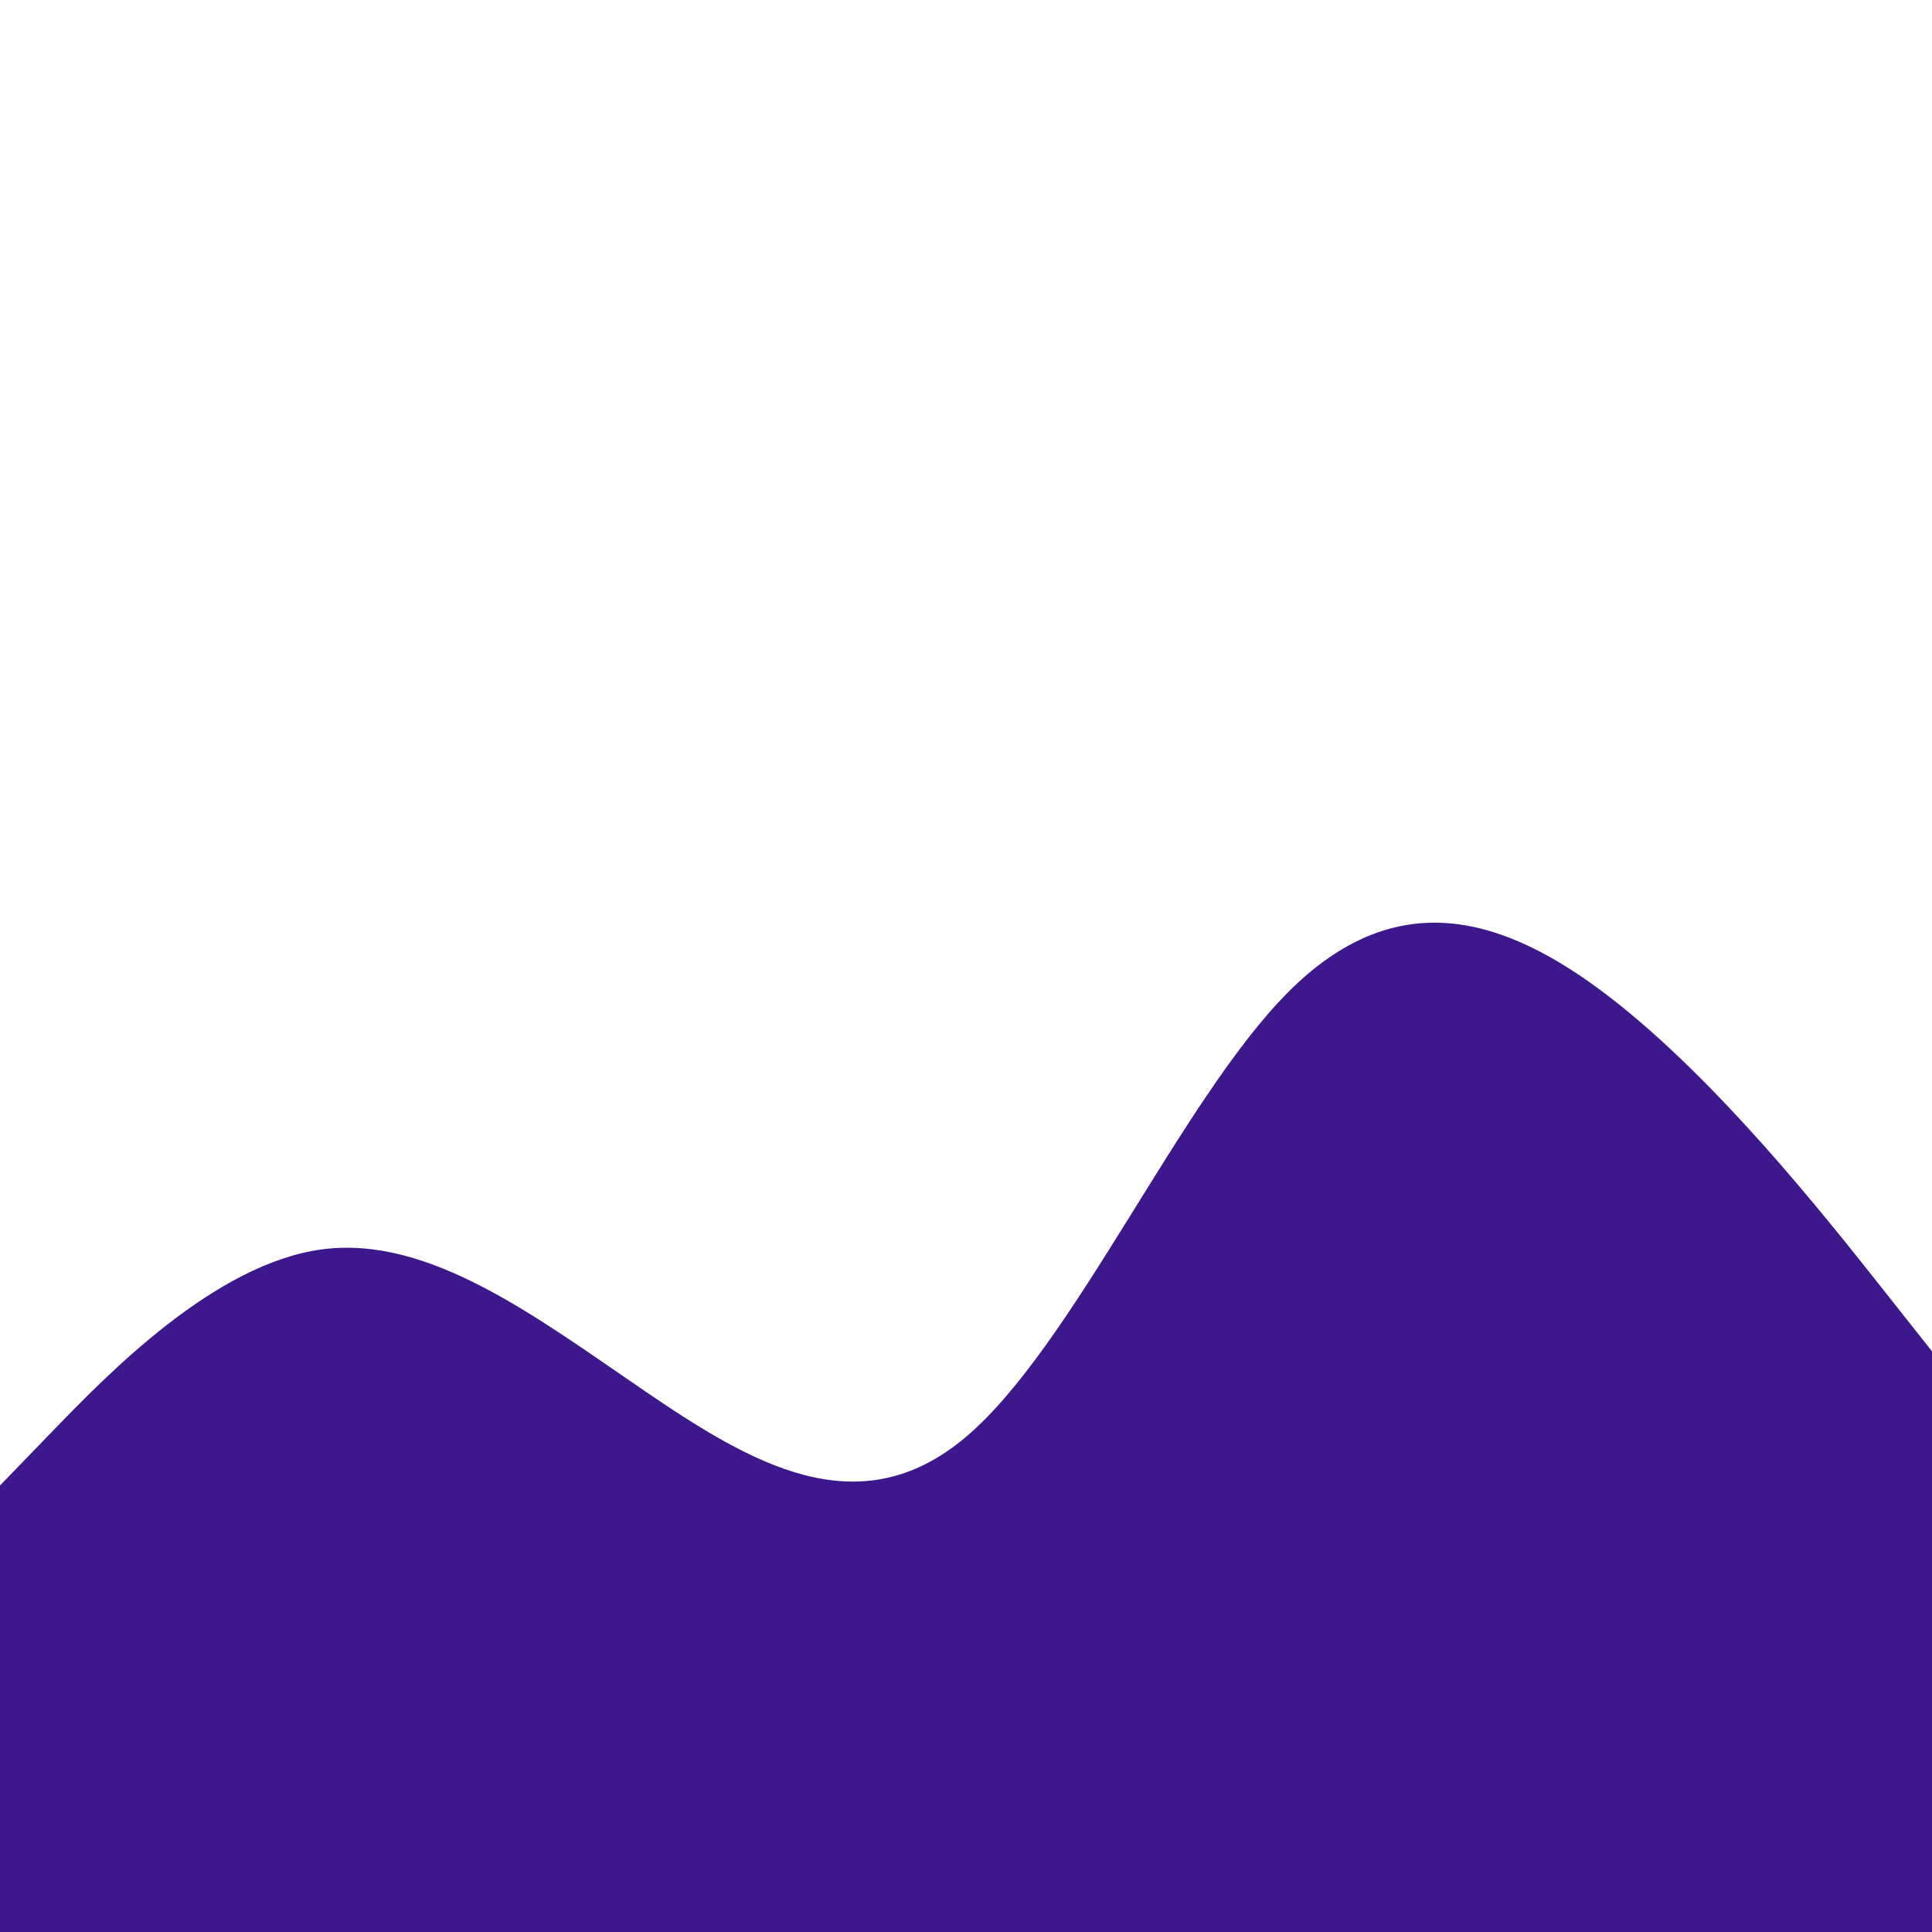
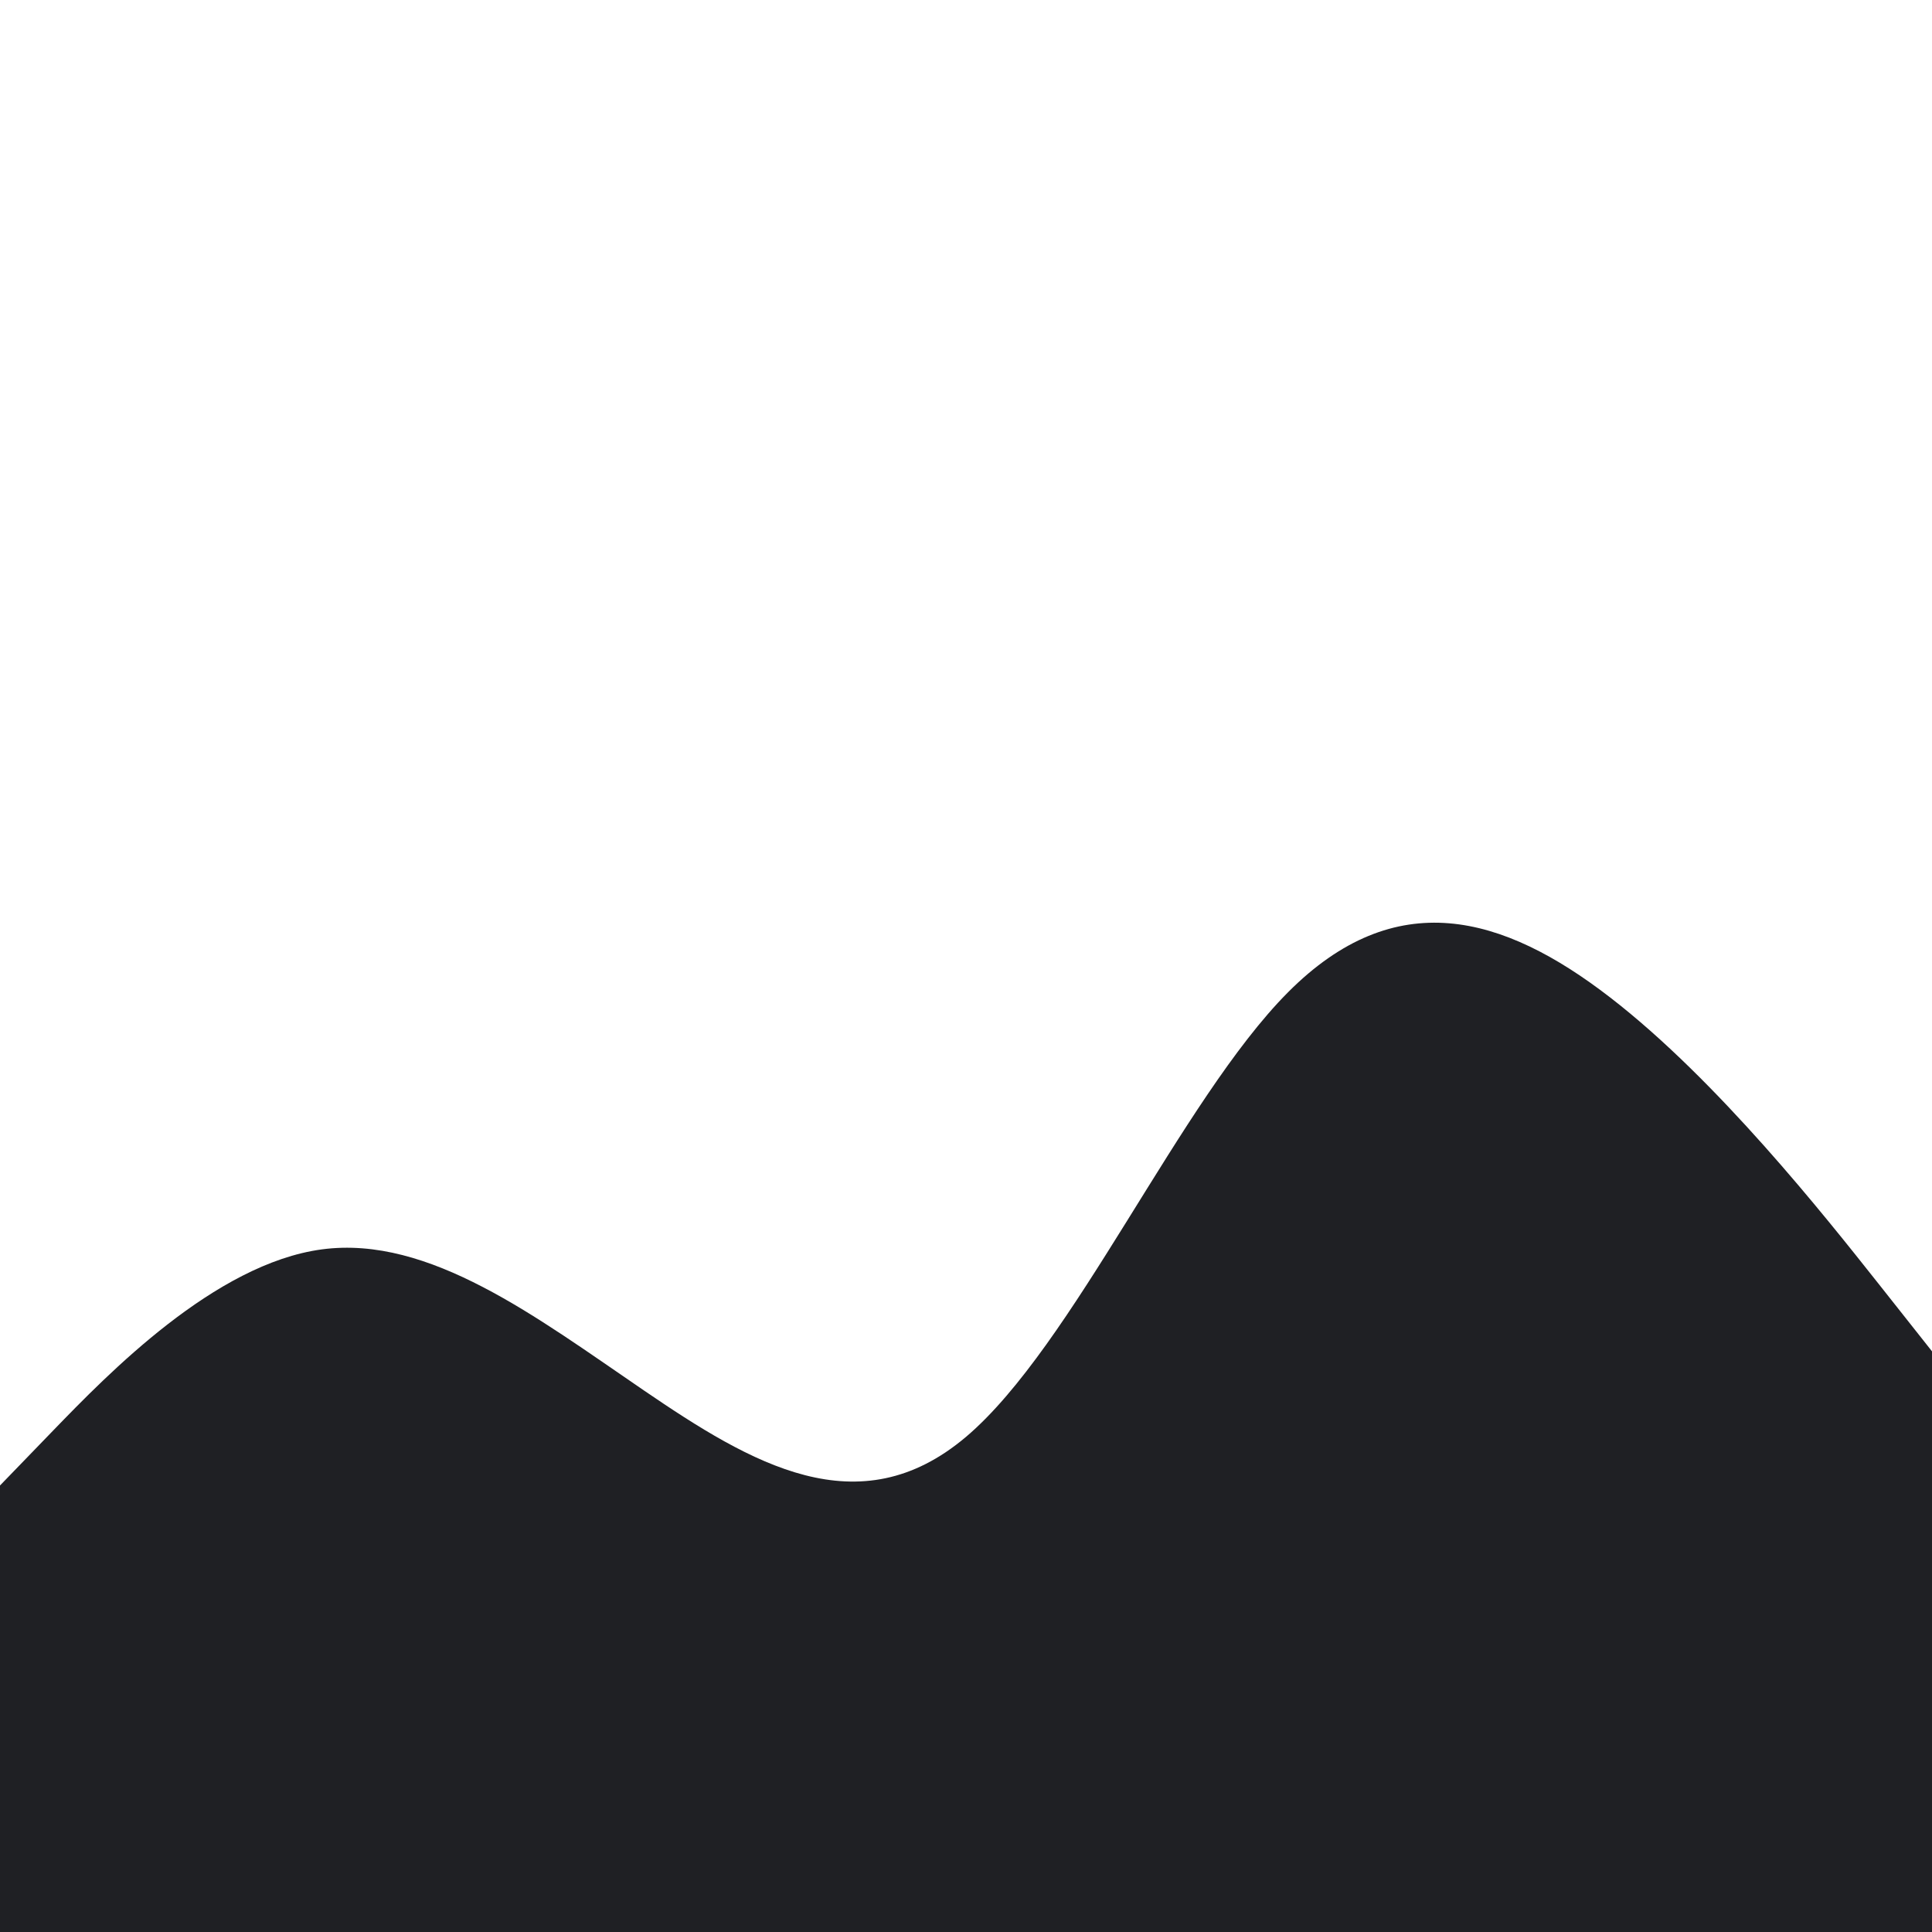
<svg xmlns="http://www.w3.org/2000/svg" id="visual" viewBox="0 0 1800 1800" width="1800" height="1800" version="1.1">
-   <path d="M0 1384L50 1332.3C100 1280.7 200 1177.3 300 1164C400 1150.7 500 1227.3 600 1295.5C700 1363.7 800 1423.3 900 1338.7C1000 1254 1100 1025 1200 924.5C1300 824 1400 852 1500 929.2C1600 1006.3 1700 1132.7 1750 1195.8L1800 1259L1800 1801L1750 1801C1700 1801 1600 1801 1500 1801C1400 1801 1300 1801 1200 1801C1100 1801 1000 1801 900 1801C800 1801 700 1801 600 1801C500 1801 400 1801 300 1801C200 1801 100 1801 50 1801L0 1801Z" fill="#3d188c" stroke-linecap="round" stroke-linejoin="miter" />
+   <path d="M0 1384L50 1332.3C100 1280.7 200 1177.3 300 1164C400 1150.7 500 1227.3 600 1295.5C700 1363.7 800 1423.3 900 1338.7C1000 1254 1100 1025 1200 924.5C1300 824 1400 852 1500 929.2C1600 1006.3 1700 1132.7 1750 1195.8L1800 1259L1800 1801L1750 1801C1700 1801 1600 1801 1500 1801C1400 1801 1300 1801 1200 1801C1100 1801 1000 1801 900 1801C800 1801 700 1801 600 1801C500 1801 400 1801 300 1801C200 1801 100 1801 50 1801L0 1801Z" fill="#1f2024" stroke-linecap="round" stroke-linejoin="miter" />
</svg>
